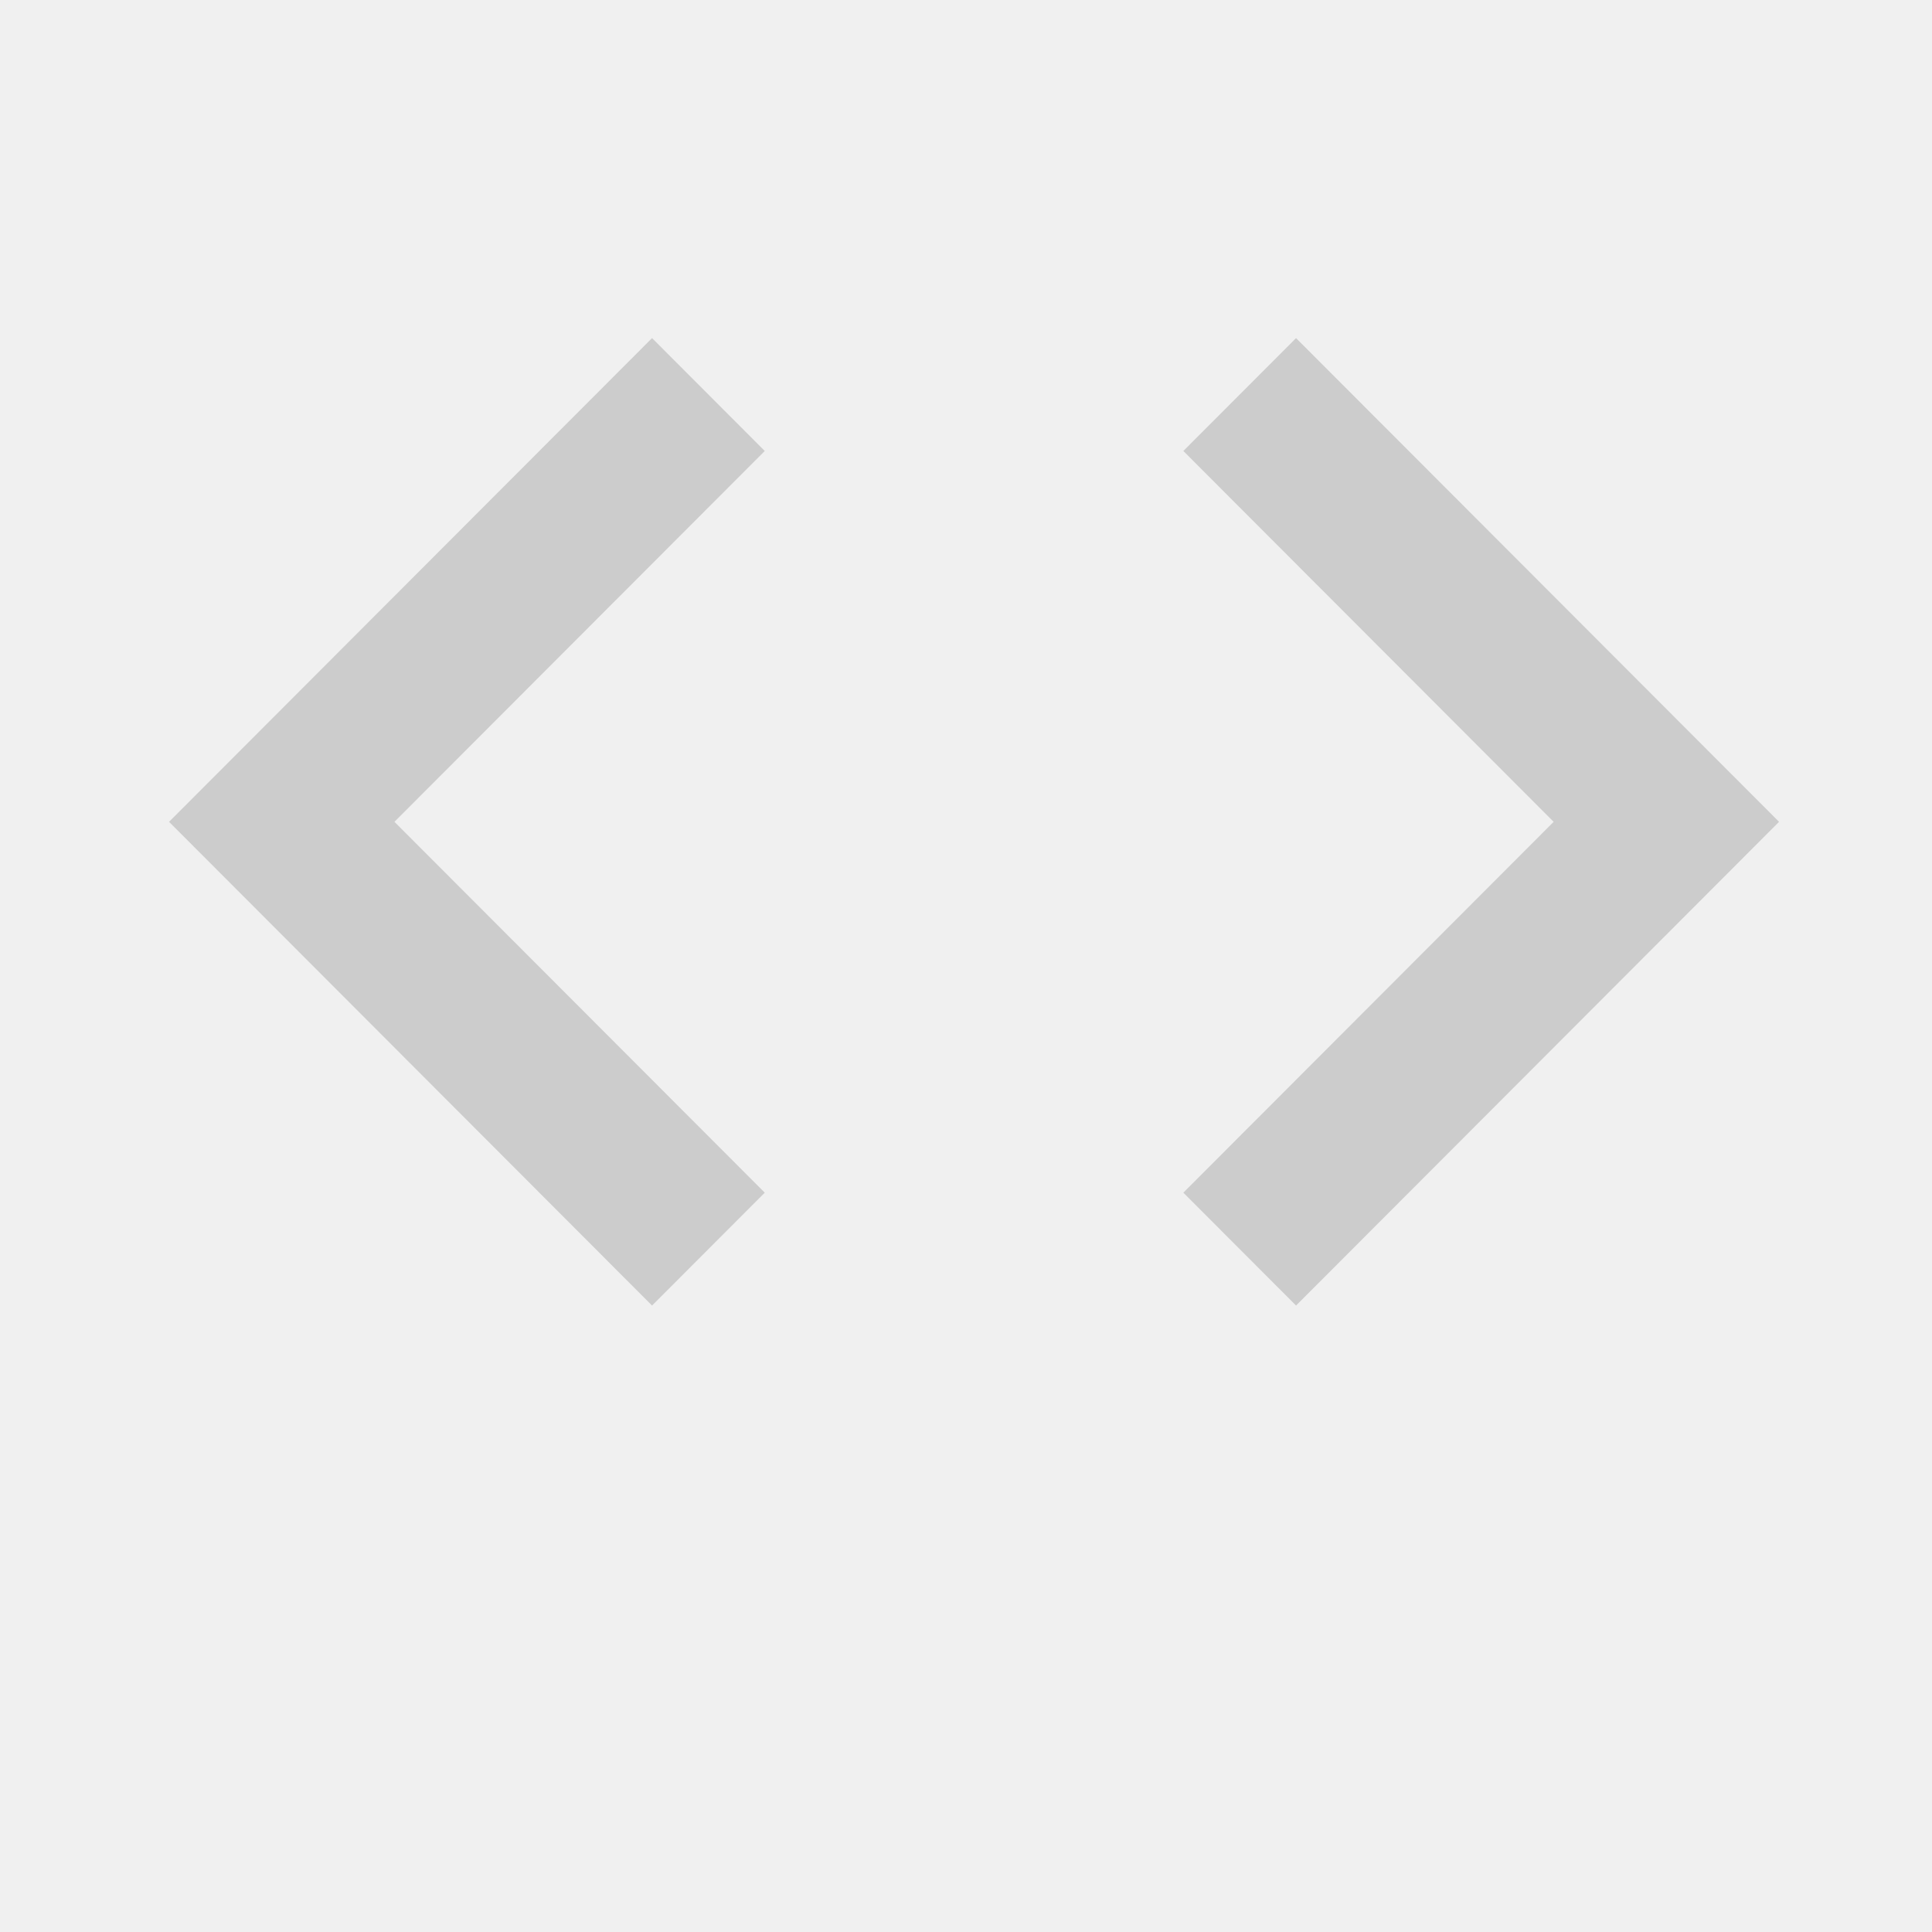
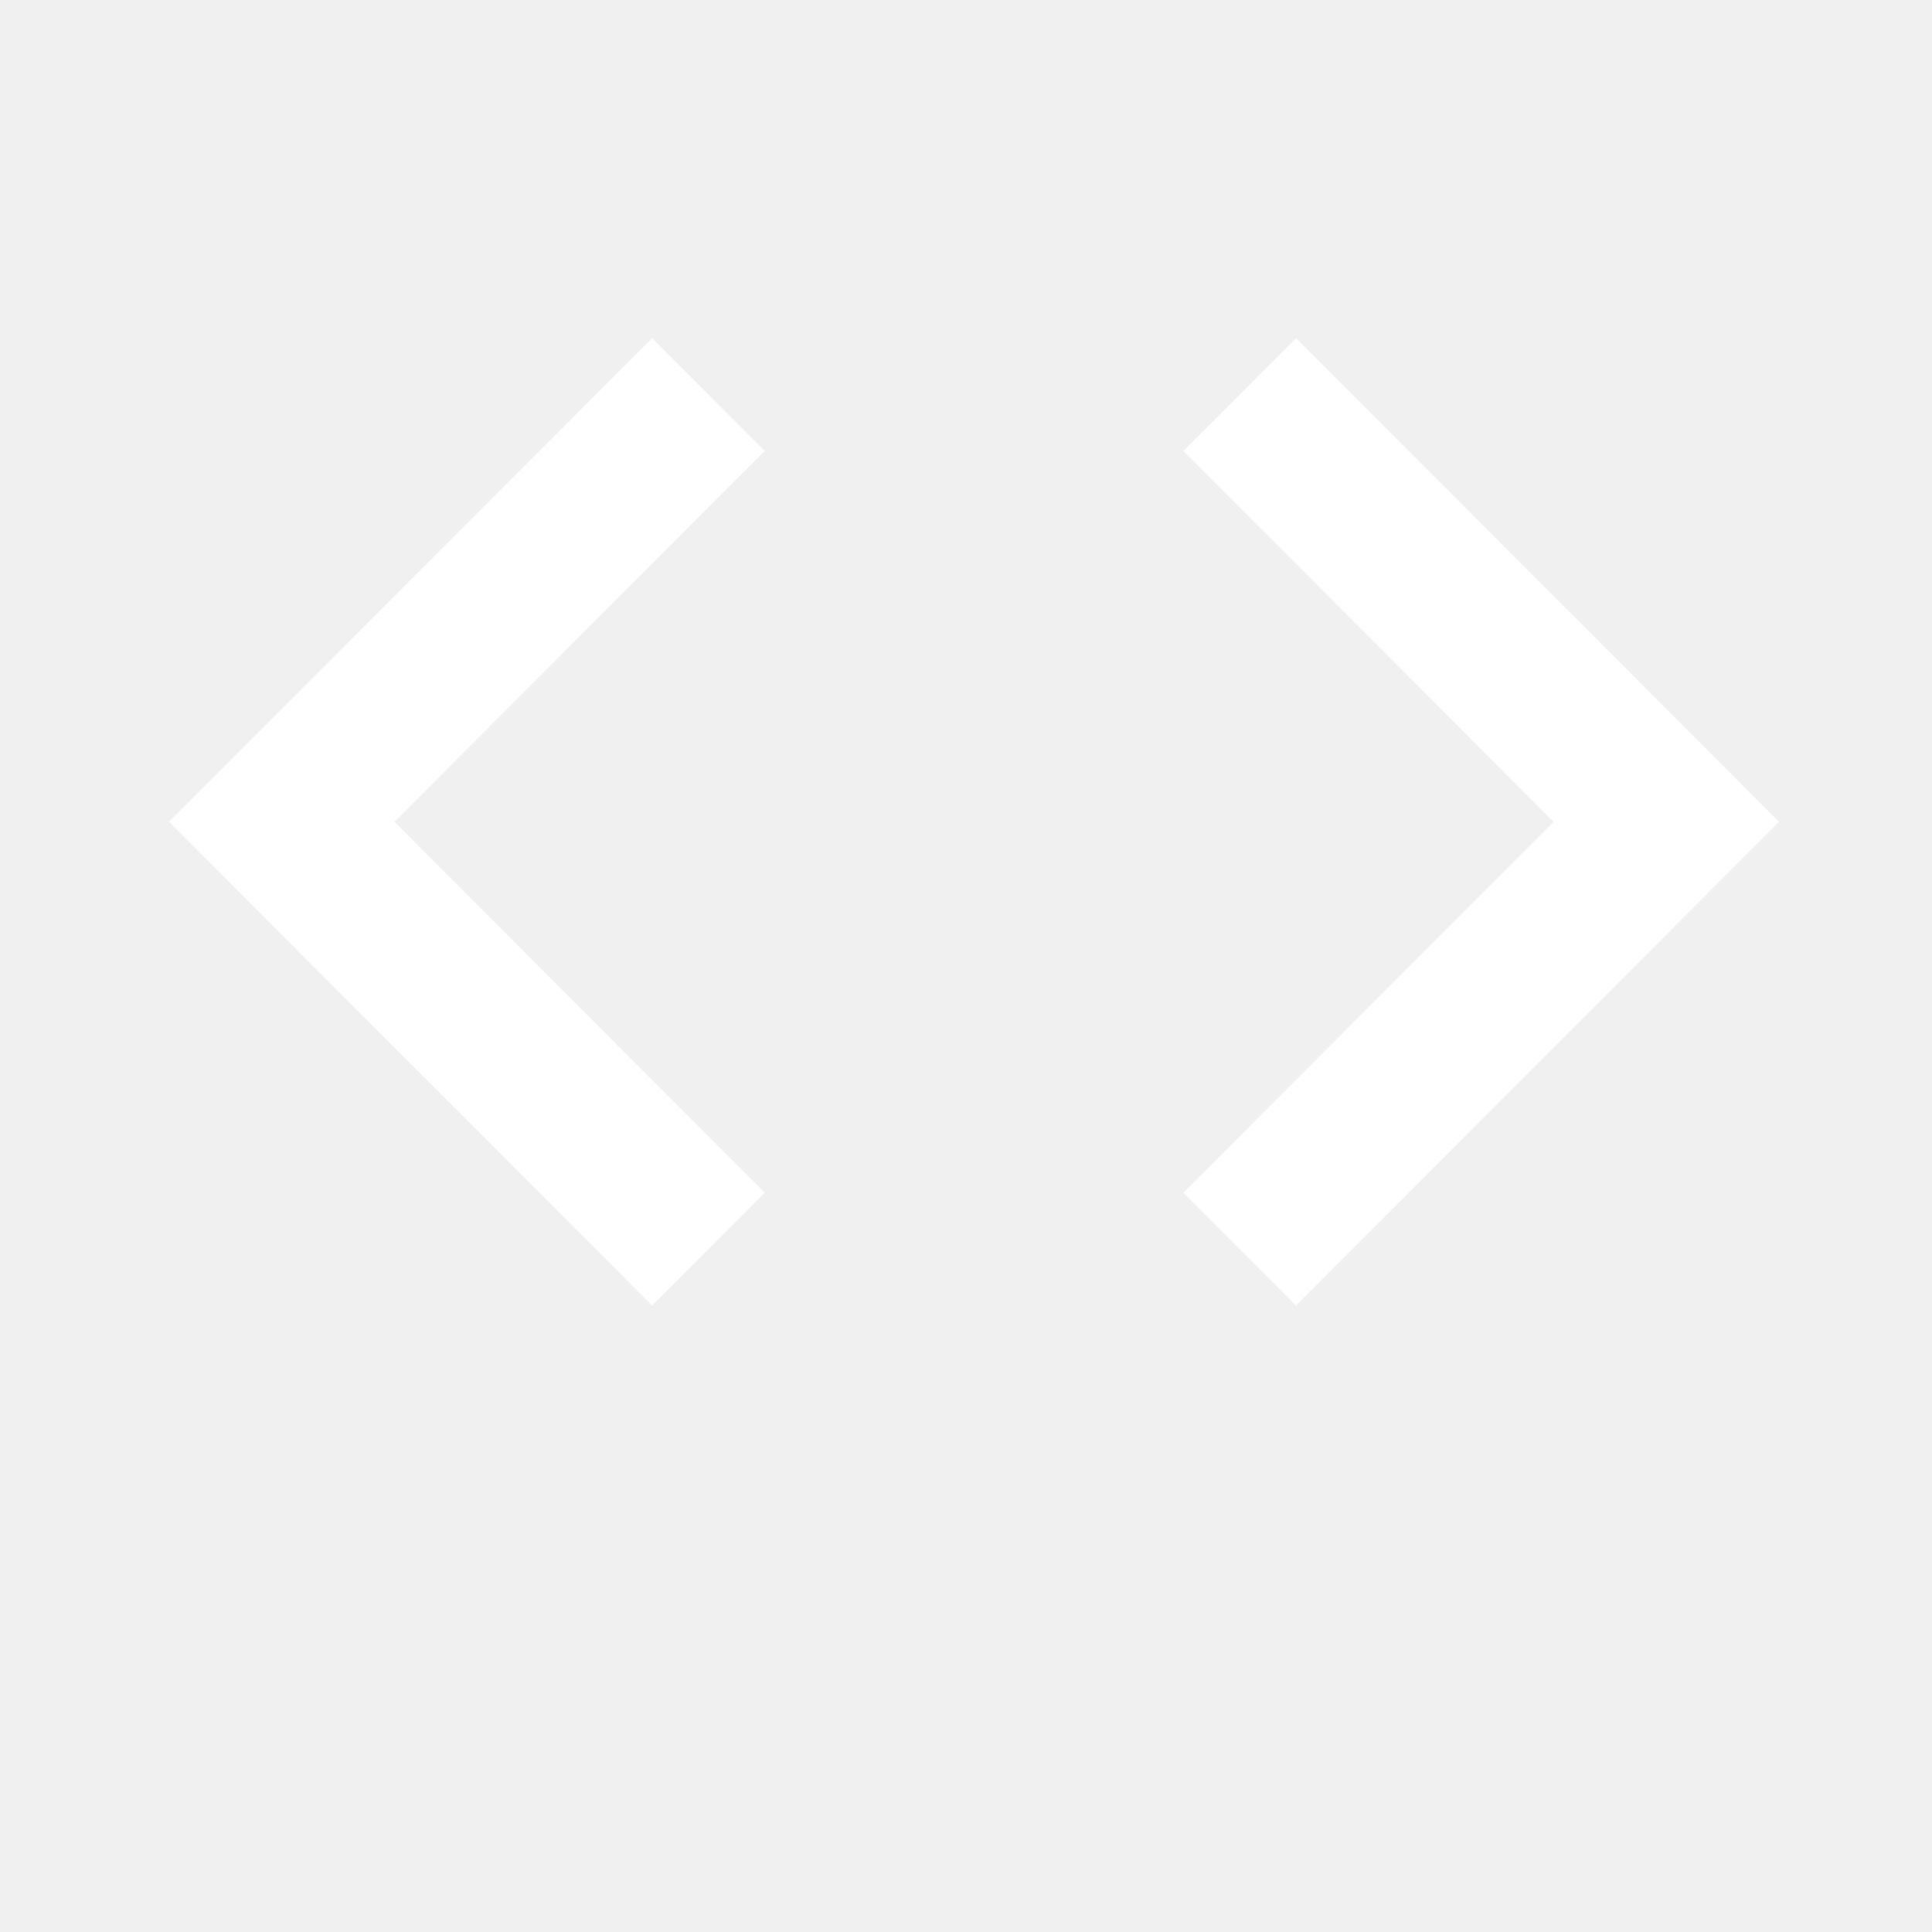
<svg xmlns="http://www.w3.org/2000/svg" width="80" height="80" viewBox="0 0 80 80" fill="none">
-   <path d="M31.667 49.386L16.333 34.03L31.667 18.674L27 14L7 34.03L27 54.06L31.667 49.386ZM49 49.386L64.333 34.03L49 18.674L53.667 14L73.667 34.03L53.667 54.06L49 49.386Z" fill="#CCCCCC" />
+   <path d="M31.667 49.386L16.333 34.03L31.667 18.674L27 14L7 34.03L27 54.06L31.667 49.386ZM49 49.386L64.333 34.03L49 18.674L53.667 14L73.667 34.03L53.667 54.06L49 49.386Z" fill="#FFFFFF" />
</svg>
